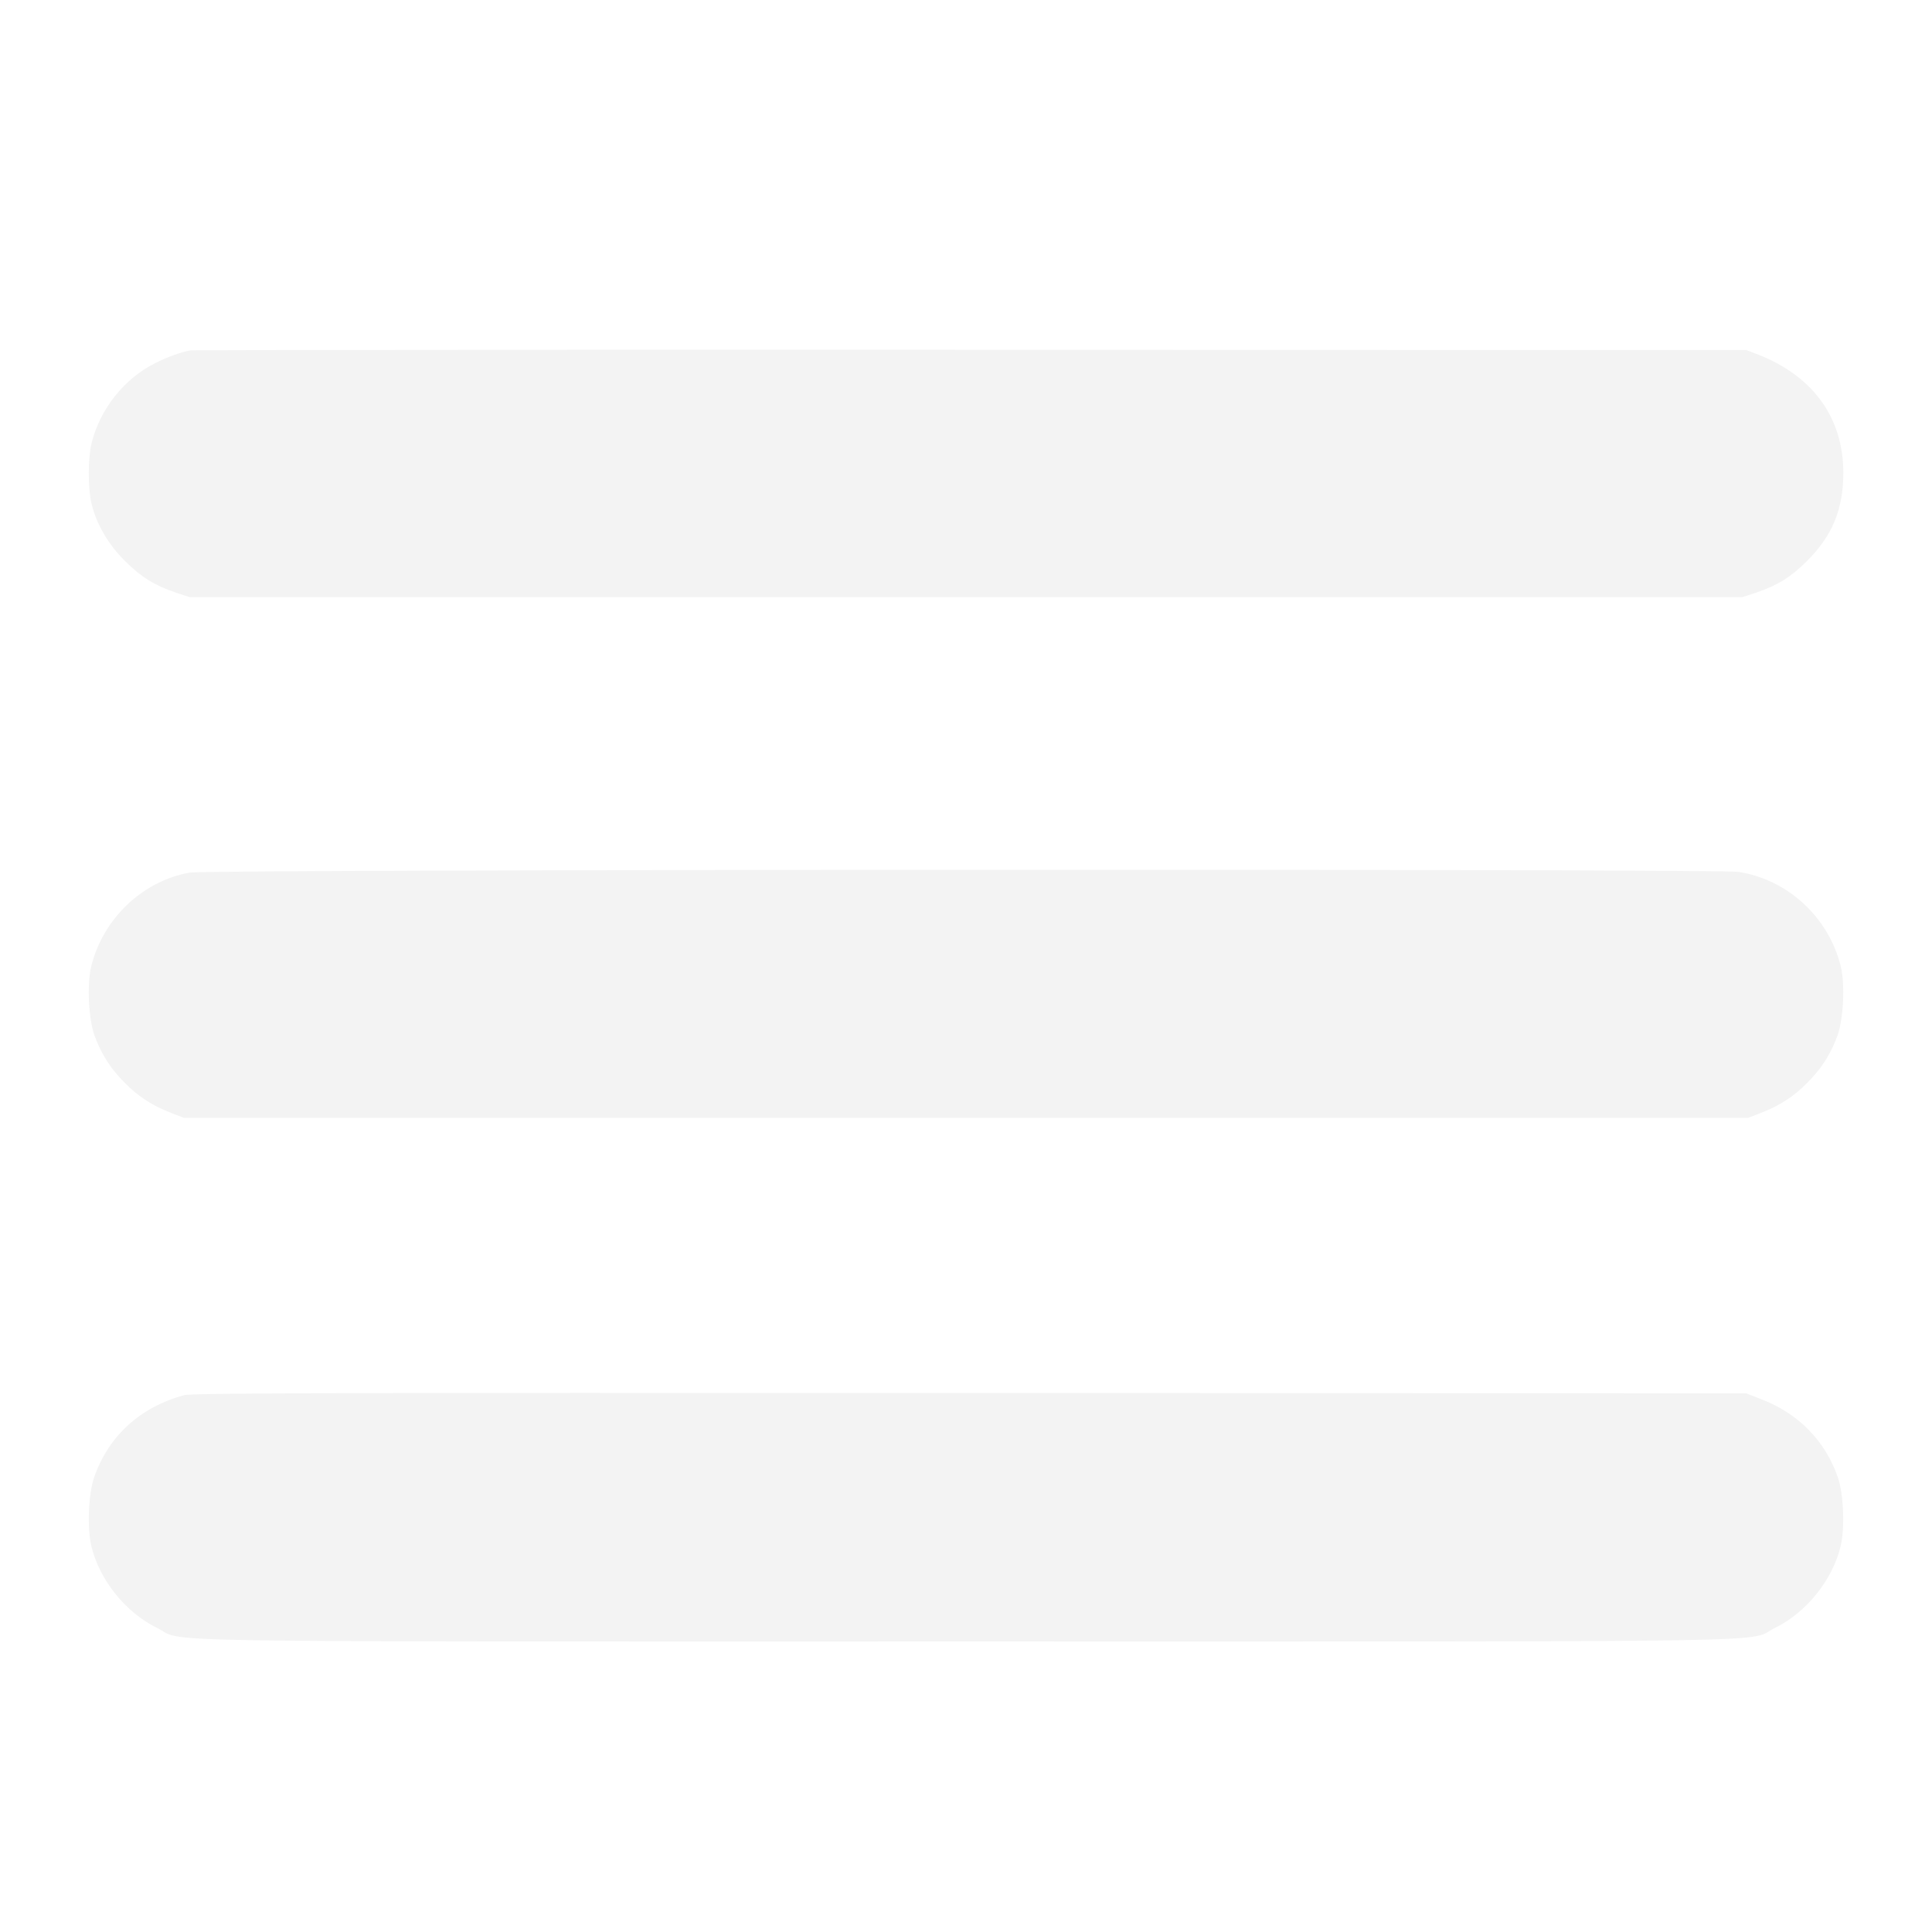
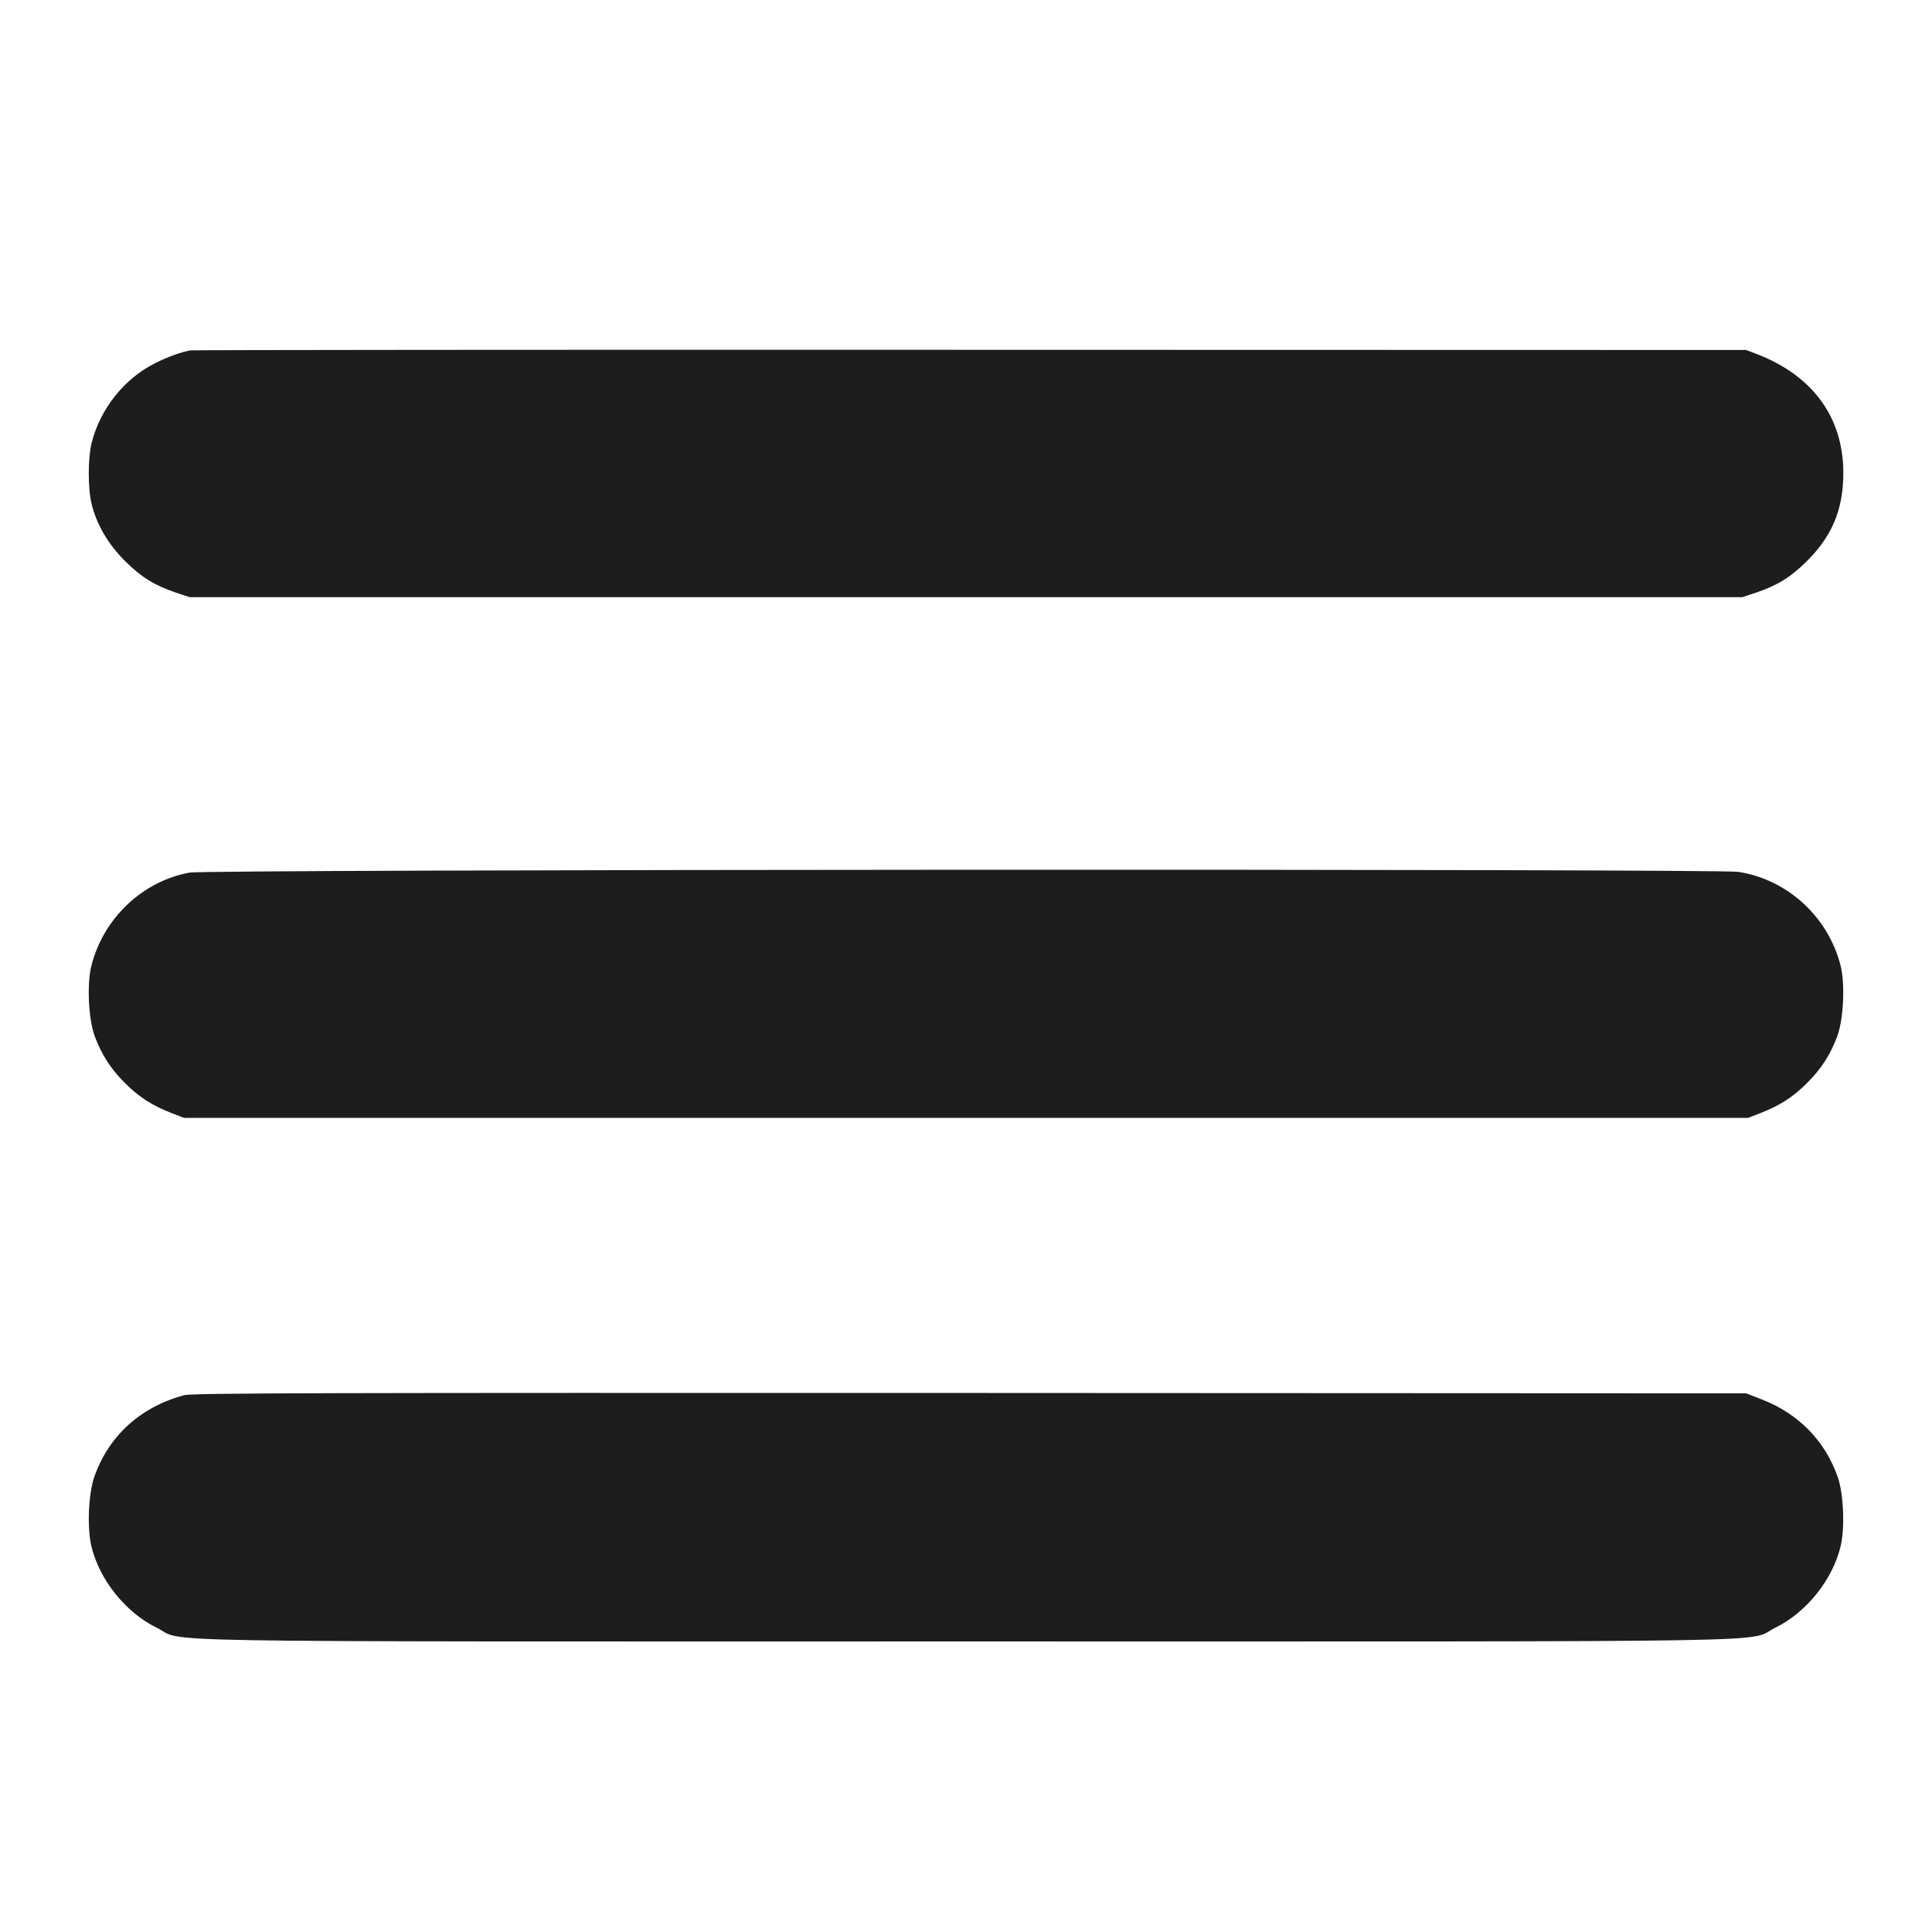
<svg xmlns="http://www.w3.org/2000/svg" version="1.0" width="1024pt" height="1024pt" viewBox="0 0 1024 1024" preserveAspectRatio="xMidYMid meet">
-   <g transform="translate(0,1024) scale(0.1,-0.1)" fill="#f3f3f3" stroke="none">
+   <g transform="translate(0,1024) scale(0.1,-0.1)" fill="#1d1d1d" stroke="none">
    <path d="M1010 8383 c-48 -8 -126 -36 -190 -69 -162 -82 -288 -240 -334 -420 -20 -79 -21 -239 -1 -323 26 -109 88 -216 179 -306 87 -86 156 -128 271 -167 l70 -23 4115 0 4115 0 70 23 c115 39 184 81 271 167 135 134 194 275 194 469 0 293 -162 516 -460 630 l-55 21 -4110 1 c-2261 1 -4121 -1 -4135 -3z" />
    <path d="M1005 5615 c-250 -45 -458 -243 -521 -495 -24 -97 -15 -282 18 -372 37 -99 85 -173 159 -247 73 -74 146 -121 247 -160 l67 -26 4145 0 4145 0 67 26 c101 39 174 86 247 160 74 74 122 148 159 247 33 90 42 275 18 372 -65 260 -282 459 -543 499 -112 17 -8114 14 -8208 -4z" />
    <path d="M975 2845 c-232 -63 -400 -216 -476 -435 -30 -88 -38 -266 -15 -364 42 -178 181 -352 346 -433 163 -80 -237 -73 4290 -73 4527 0 4127 -7 4290 73 165 81 304 255 346 433 23 98 15 276 -15 364 -67 193 -209 338 -404 413 l-82 32 -4115 2 c-3432 1 -4123 0 -4165 -12z" />
  </g>
</svg>
